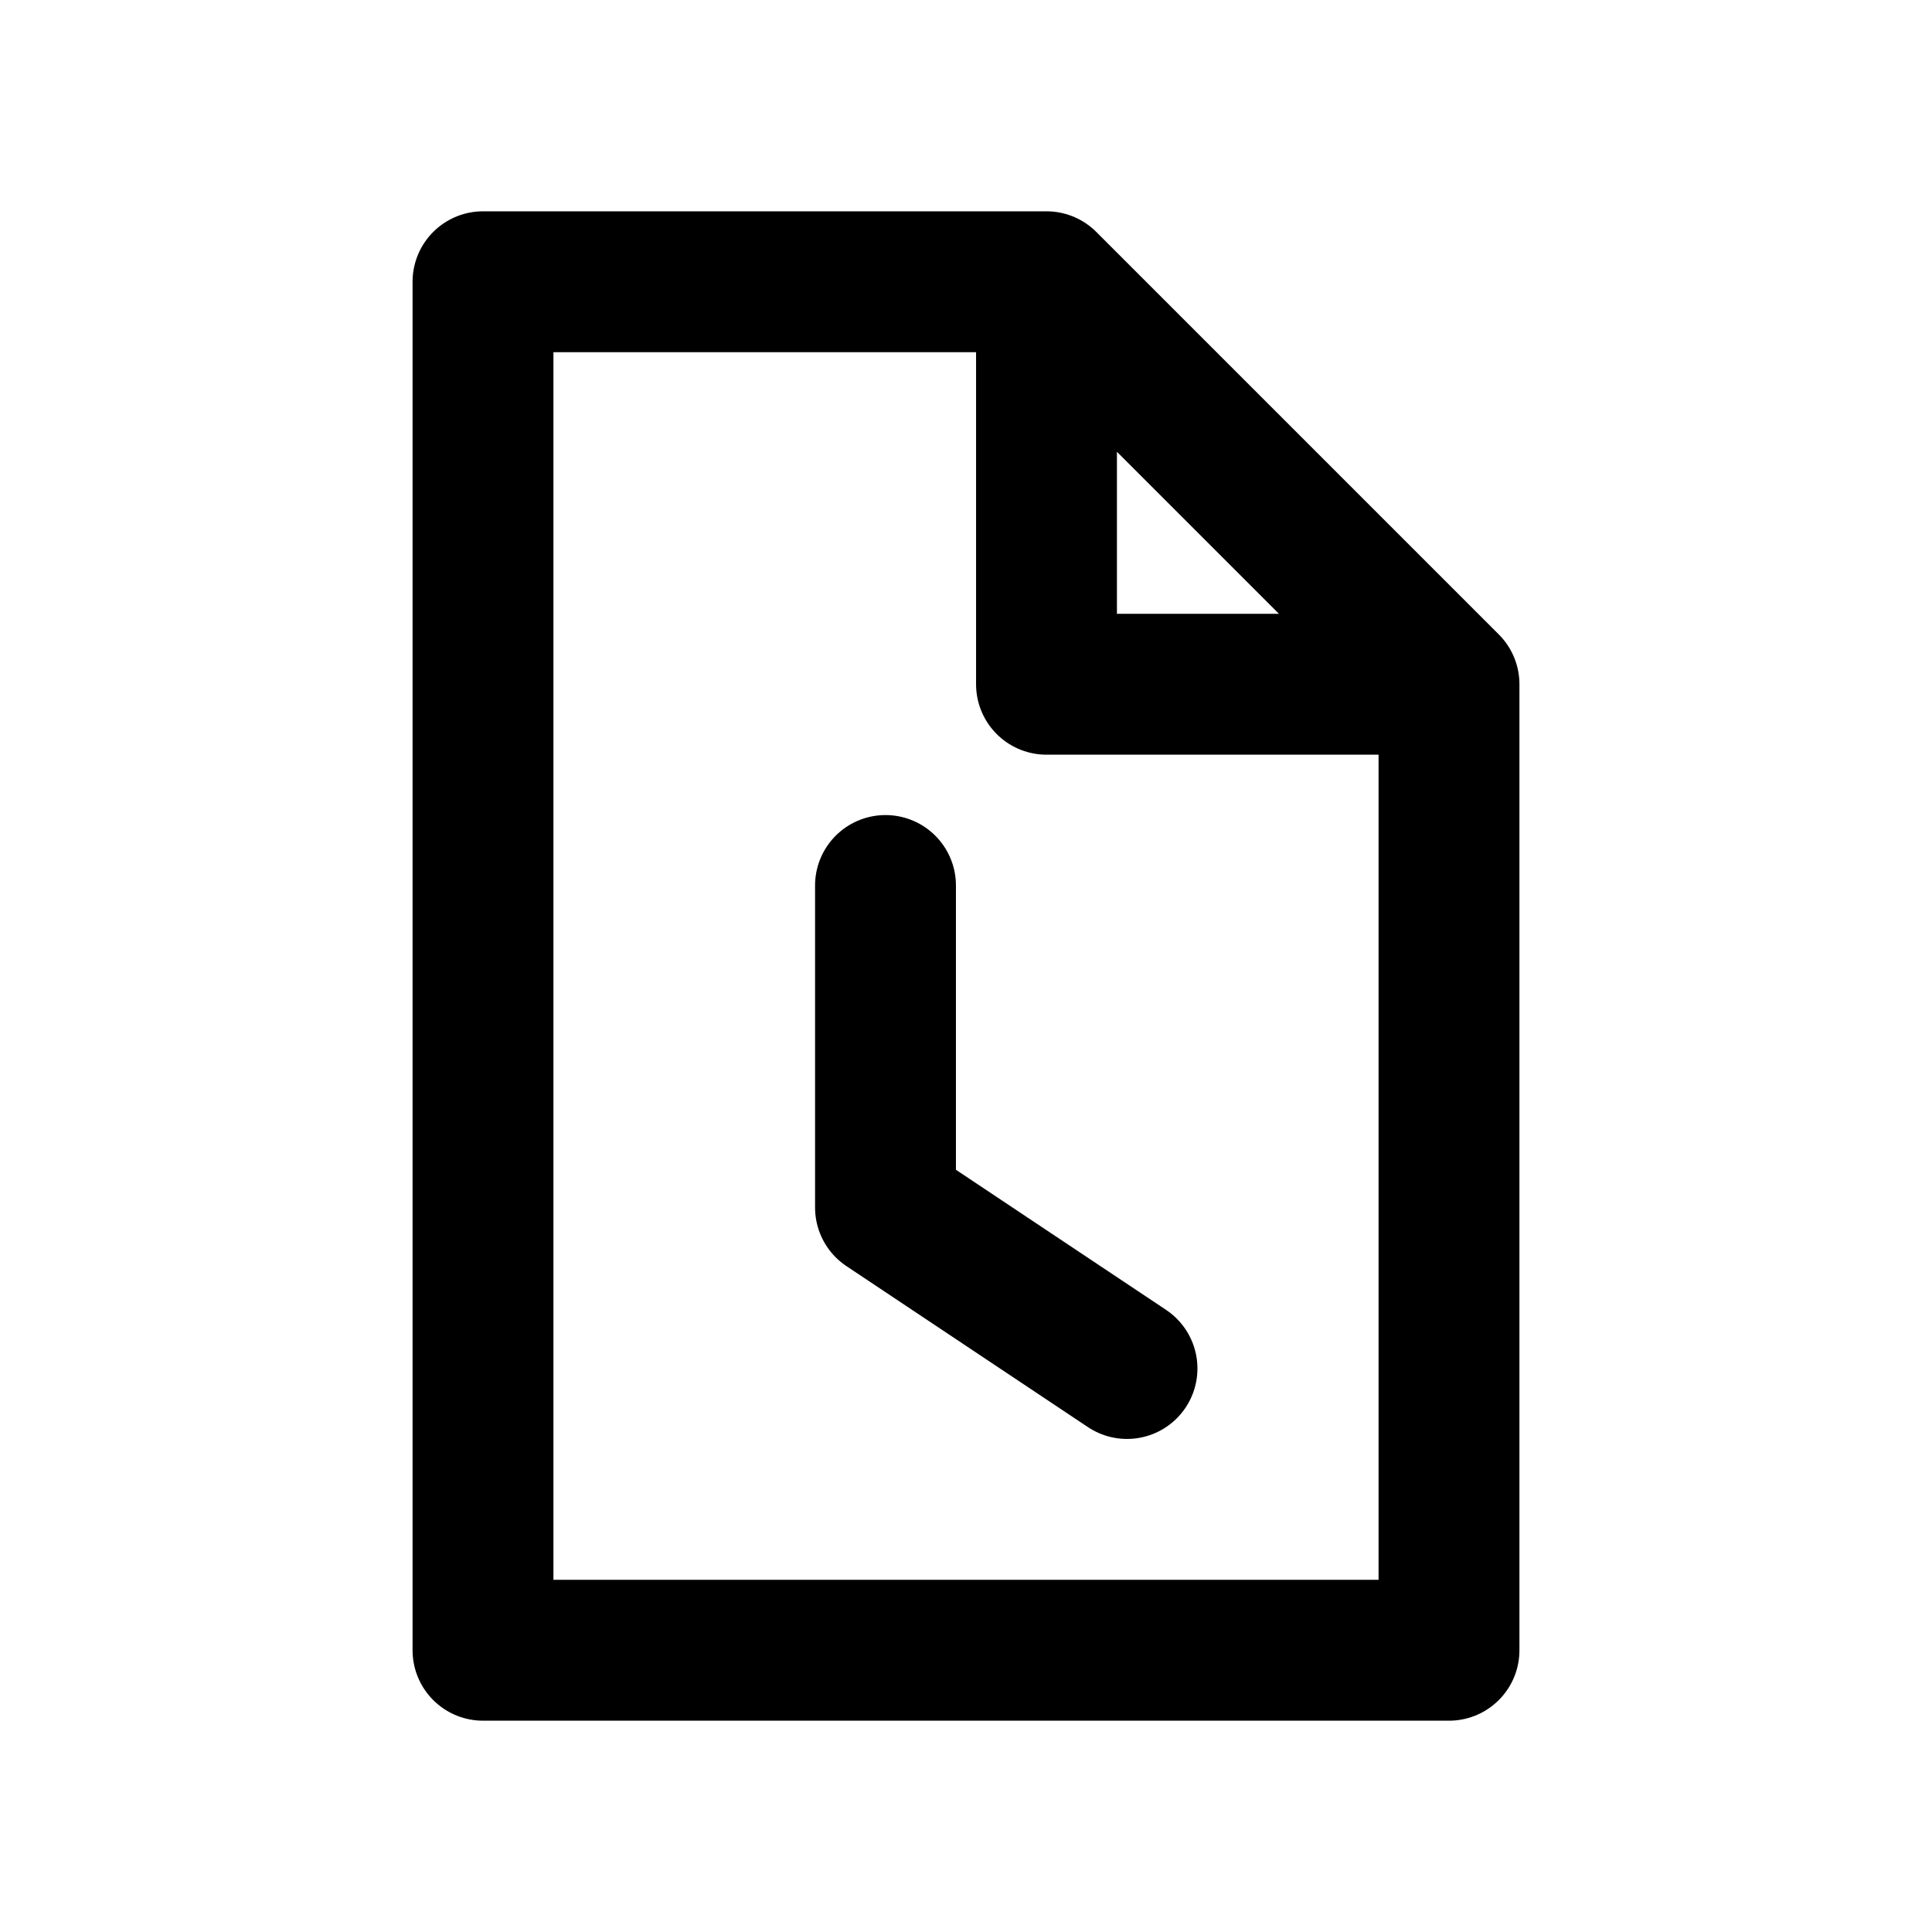
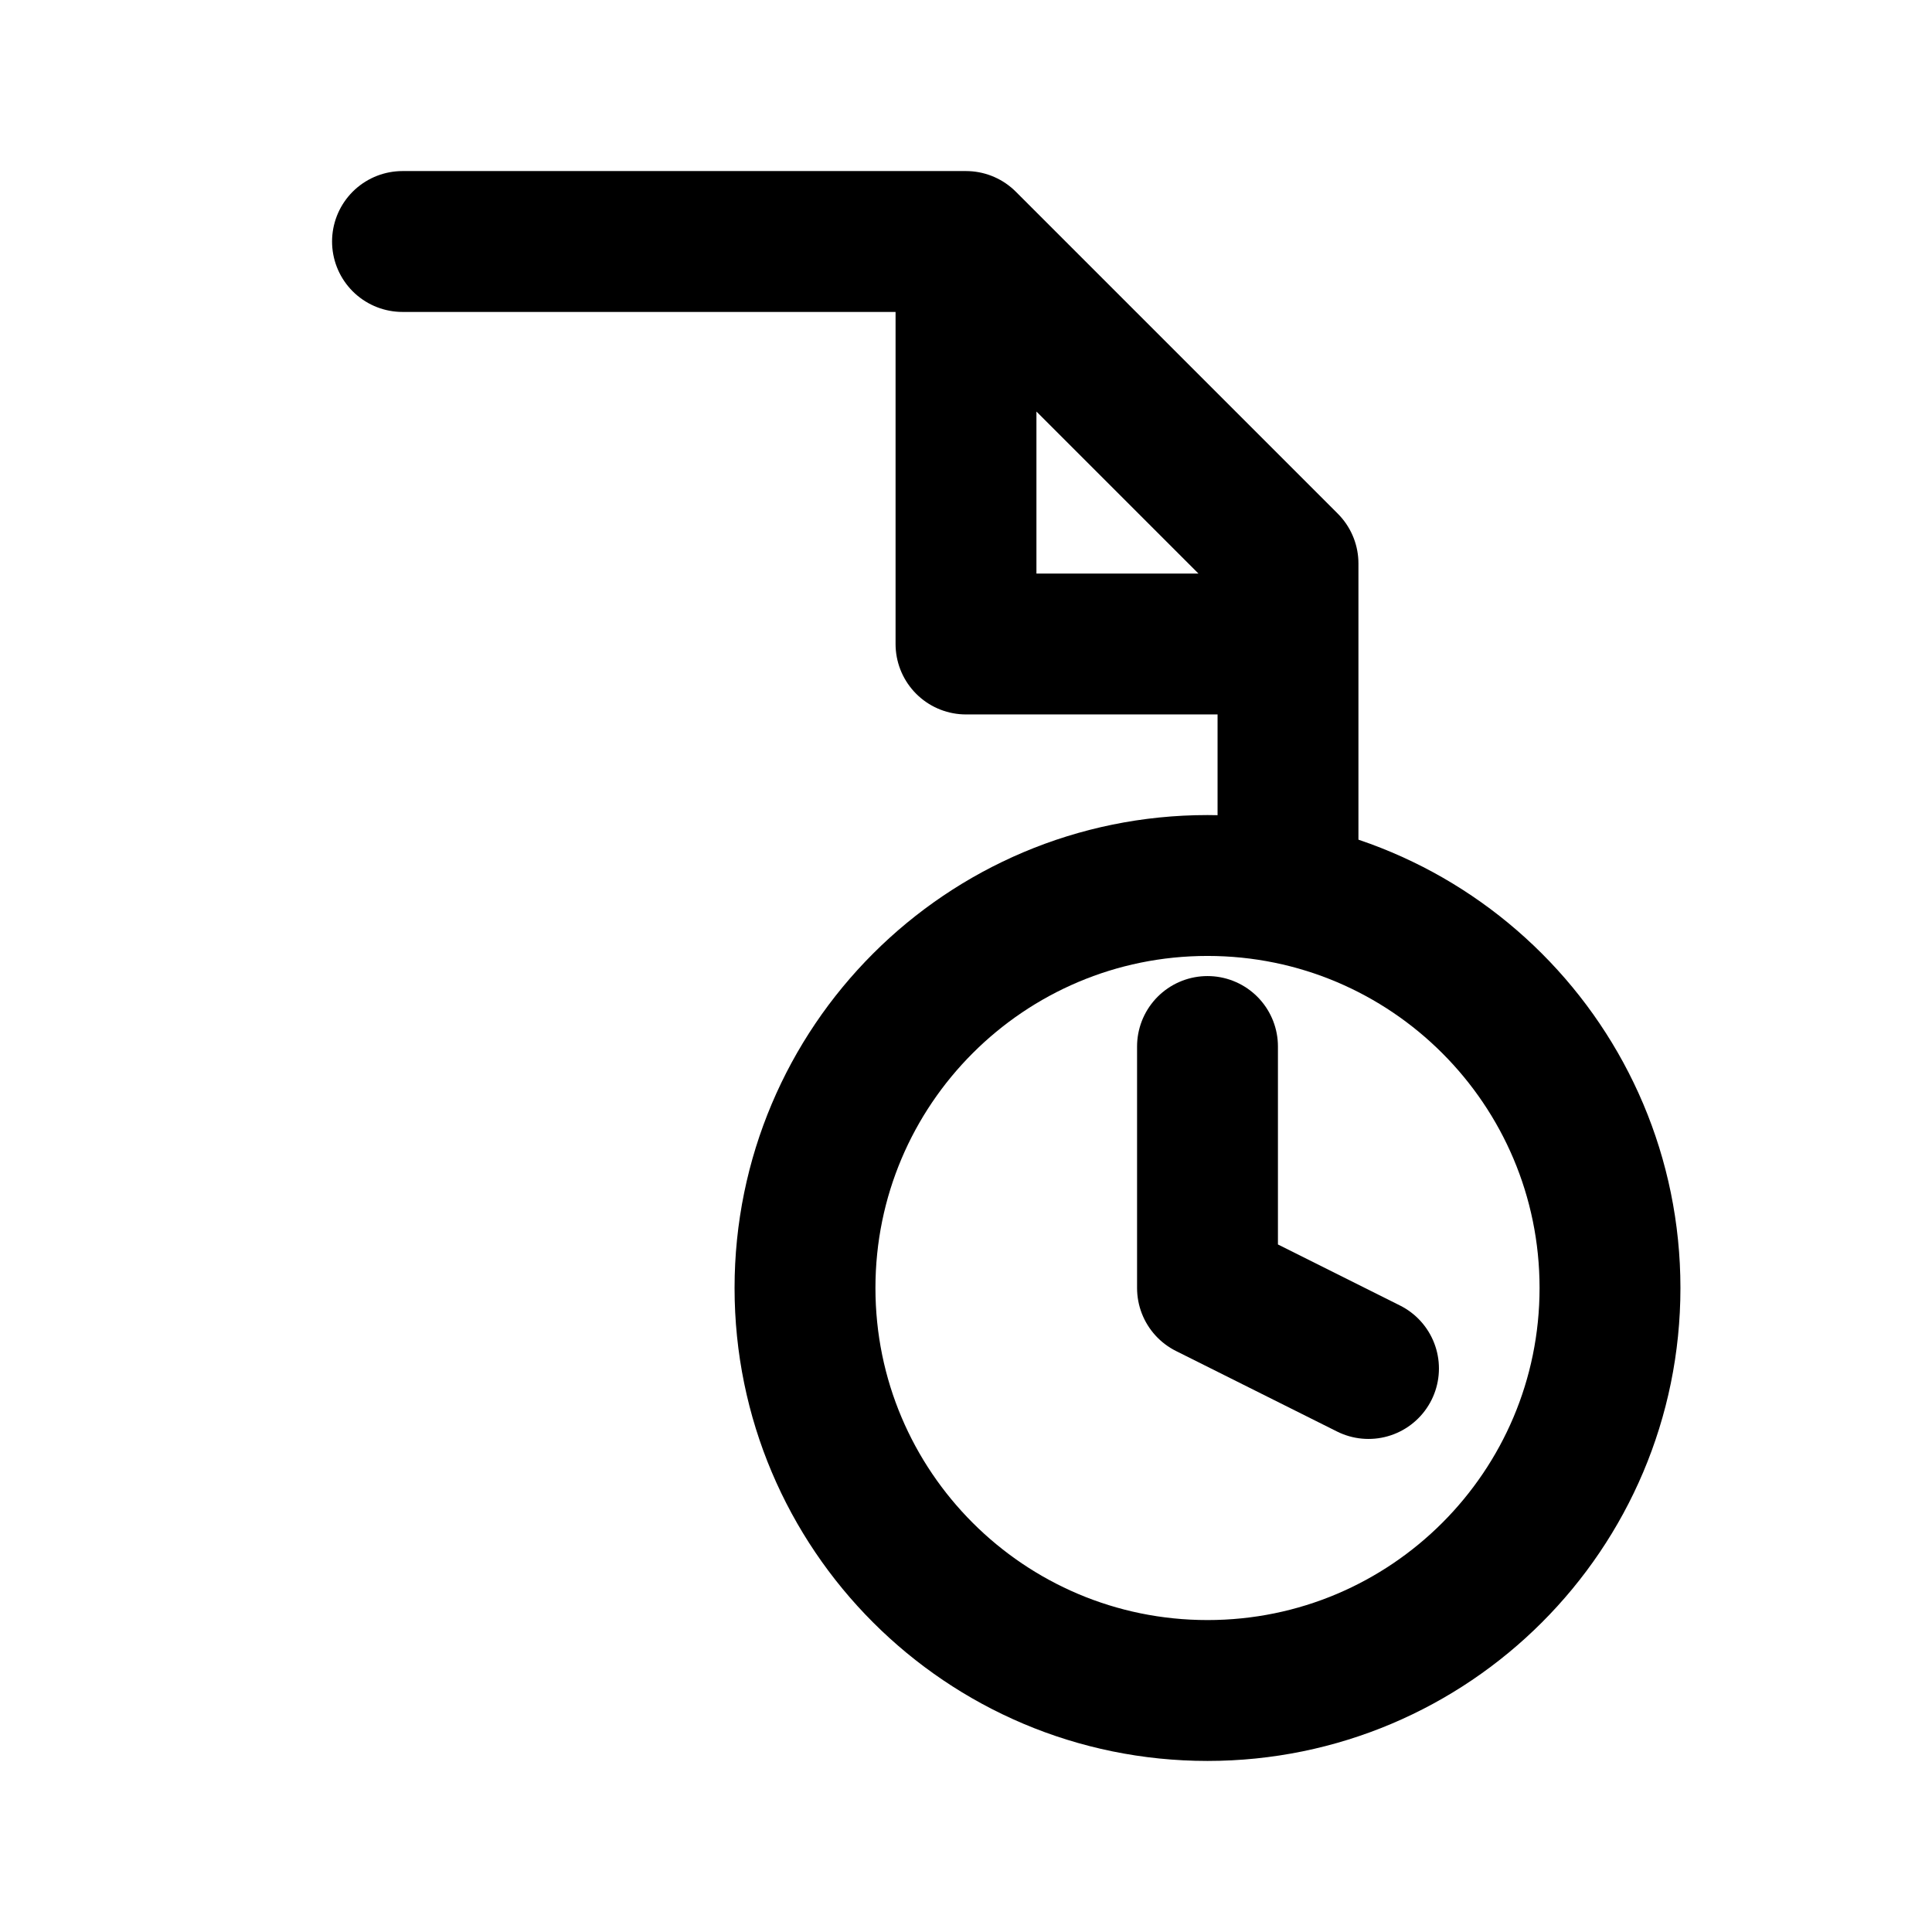
<svg xmlns="http://www.w3.org/2000/svg" viewBox="0 0 24 24" fill="none" stroke="currentColor" stroke-width="1.75" stroke-linecap="round" stroke-linejoin="round" role="img" aria-labelledby="title">
  <g>
-     <path d="M6 3.5h7l5 5V20.5H6zM13 3.5v5h5" />
-     <path class="accent" d="M11 11v4l3 2" />
+     <path d="M5 3h7l4 4v4M12 3v5h4" />
+     <circle cx="15" cy="16" r="5" />
+     <path d="M15 13v3l2 1" />
  </g>
</svg>
